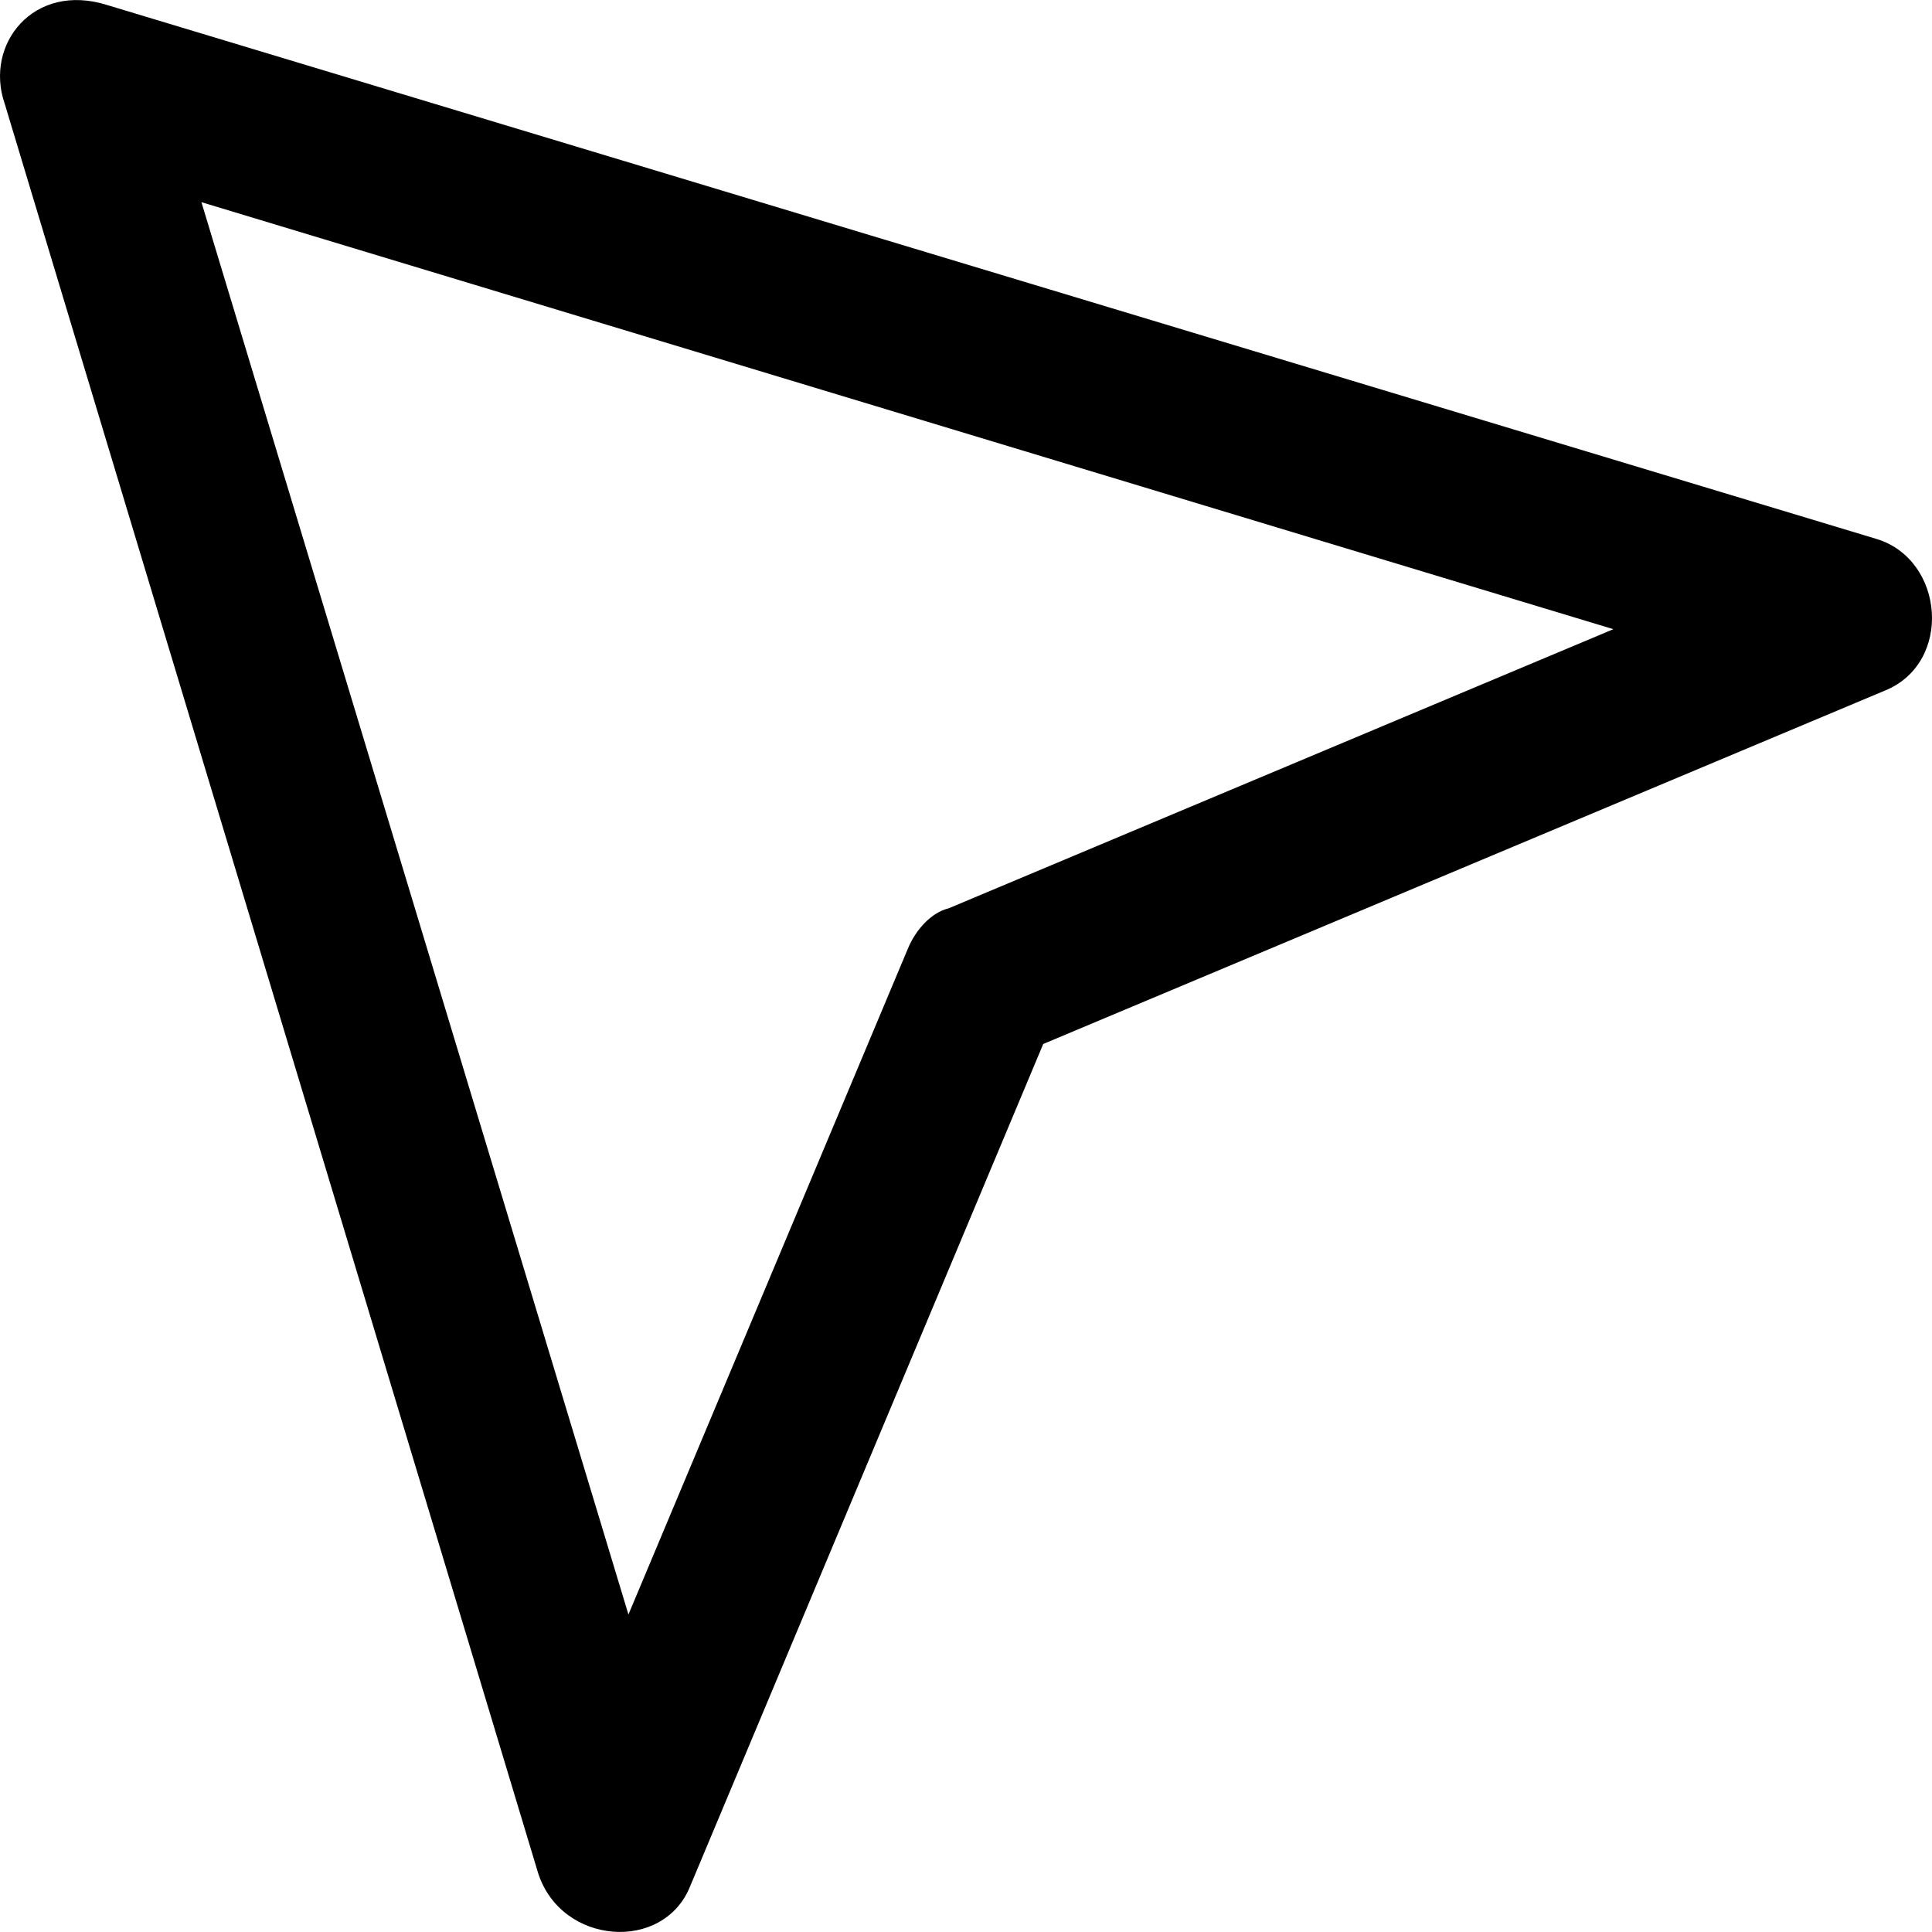
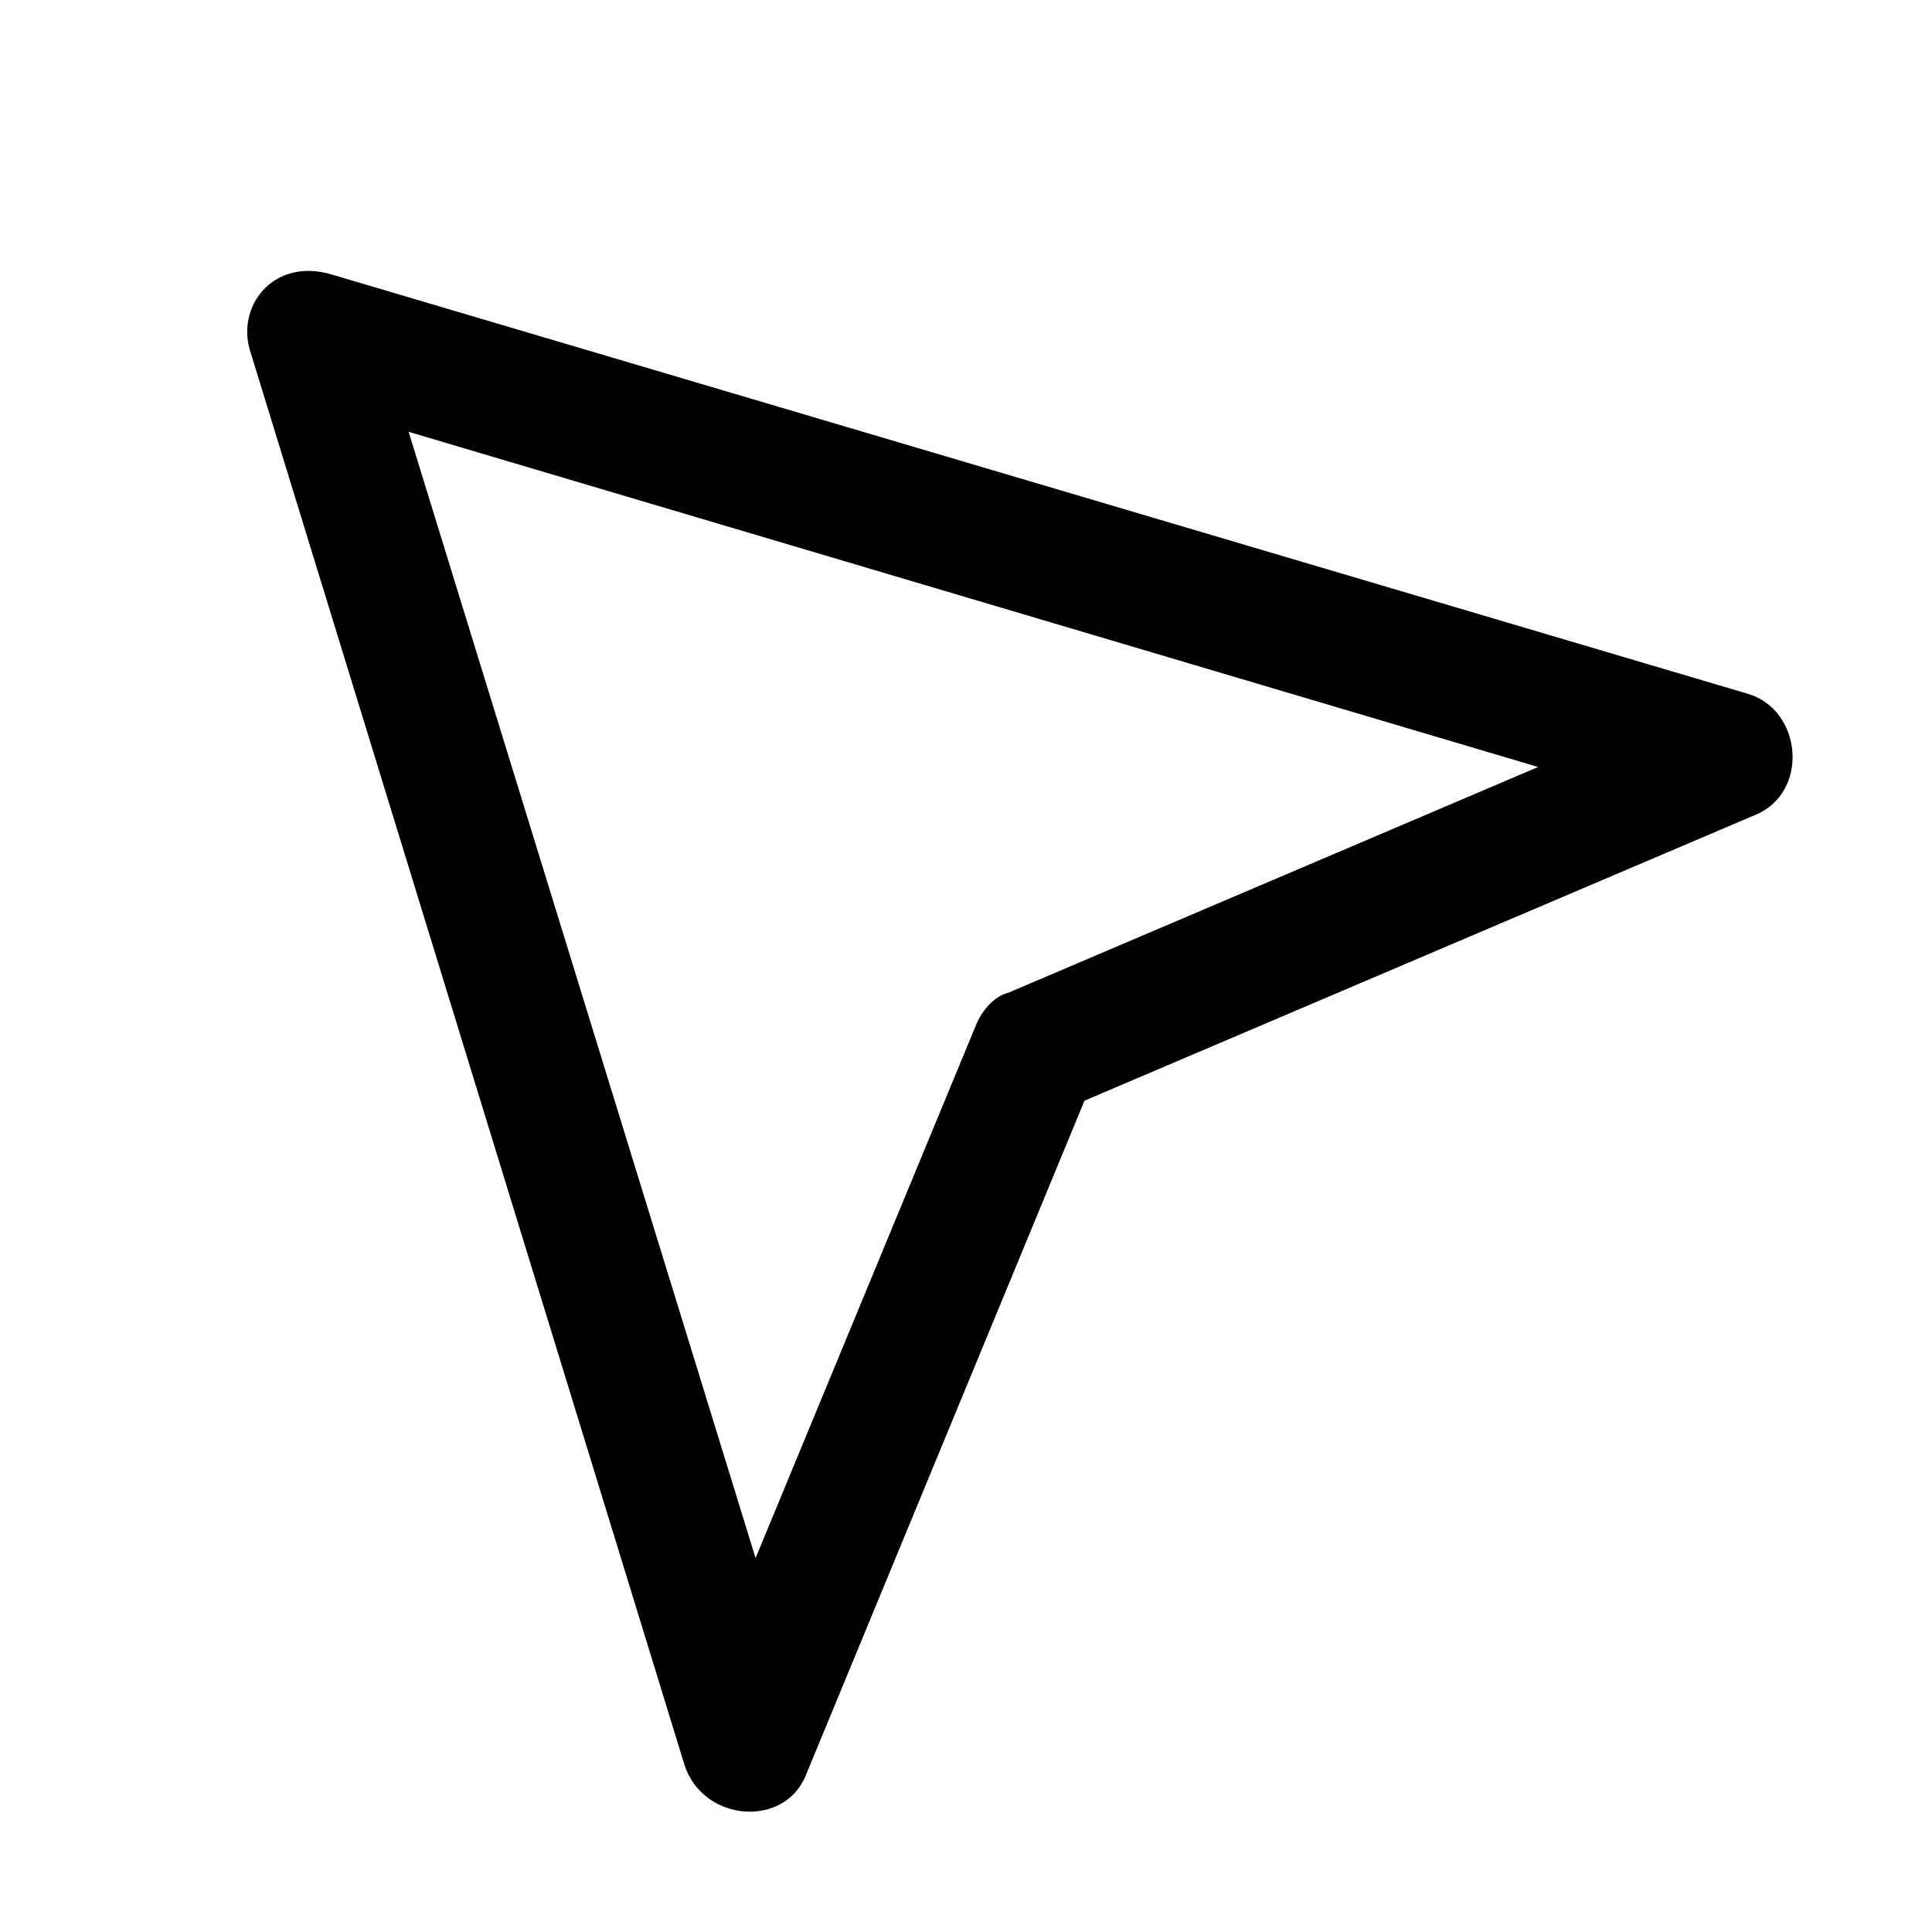
- <svg xmlns="http://www.w3.org/2000/svg" fill="#000000" height="800px" width="800px" version="1.1" id="Capa_1" viewBox="0 0 489.997 489.997" xml:space="preserve">
-   <g>
-     <path d="M136.485,475.076l-135.3-448.8c-5.2-15,7.3-30.9,26-25l448.7,135.4c17.3,5.2,19.5,31.5,2.1,38.5l-213.4,89.6l-89.5,213.5   C168.385,495.276,142.385,493.376,136.485,475.076z M51.085,51.276l108.3,358.2l70.8-168.7c2.1-5.2,6.2-9.4,10.4-10.4l168.6-70.8   L51.085,51.276z" />
+ <svg xmlns="http://www.w3.org/2000/svg" fill="#000000" height="800" width="800" version="1.1" id="Capa_1" viewBox="0 0 600 600">
+   <defs id="defs12470">
+     <linearGradient id="linearGradient18189">
+       <stop style="stop-color:#000000;stop-opacity:1;" offset="0" id="stop18187" />
+     </linearGradient>
+     <linearGradient id="linearGradient18191" x1="-0" y1="244.999" x2="489.997" y2="244.999" gradientUnits="userSpaceOnUse" />
+     <linearGradient id="linearGradient21255" gradientUnits="userSpaceOnUse" x1="-0" y1="244.999" x2="489.997" y2="244.999" />
+   </defs>
+   <g id="g12465" transform="matrix(0.978025,-0.00510955,0.00510955,0.978025,76.6752,84.21912)" style="stroke:url(#linearGradient18191);stroke-width:12.5;stroke-dasharray:none">
+     <path d="M 136.485,475.076 1.185,26.276 c -5.2,-15 7.3,-30.9 26,-25 l 448.7,135.4 c 17.3,5.2 19.5,31.5 2.1,38.5 l -213.4,89.6 -89.5,213.5 c -6.7,17 -32.7,15.1 -38.6,-3.2 z m -85.4,-423.8 108.3,358.2 70.8,-168.7 c 2.1,-5.2 6.2,-9.4 10.4,-10.4 l 168.6,-70.8 z" id="path12463" style="stroke:url(#linearGradient21255);stroke-width:12.5;stroke-dasharray:none" />
  </g>
</svg>
